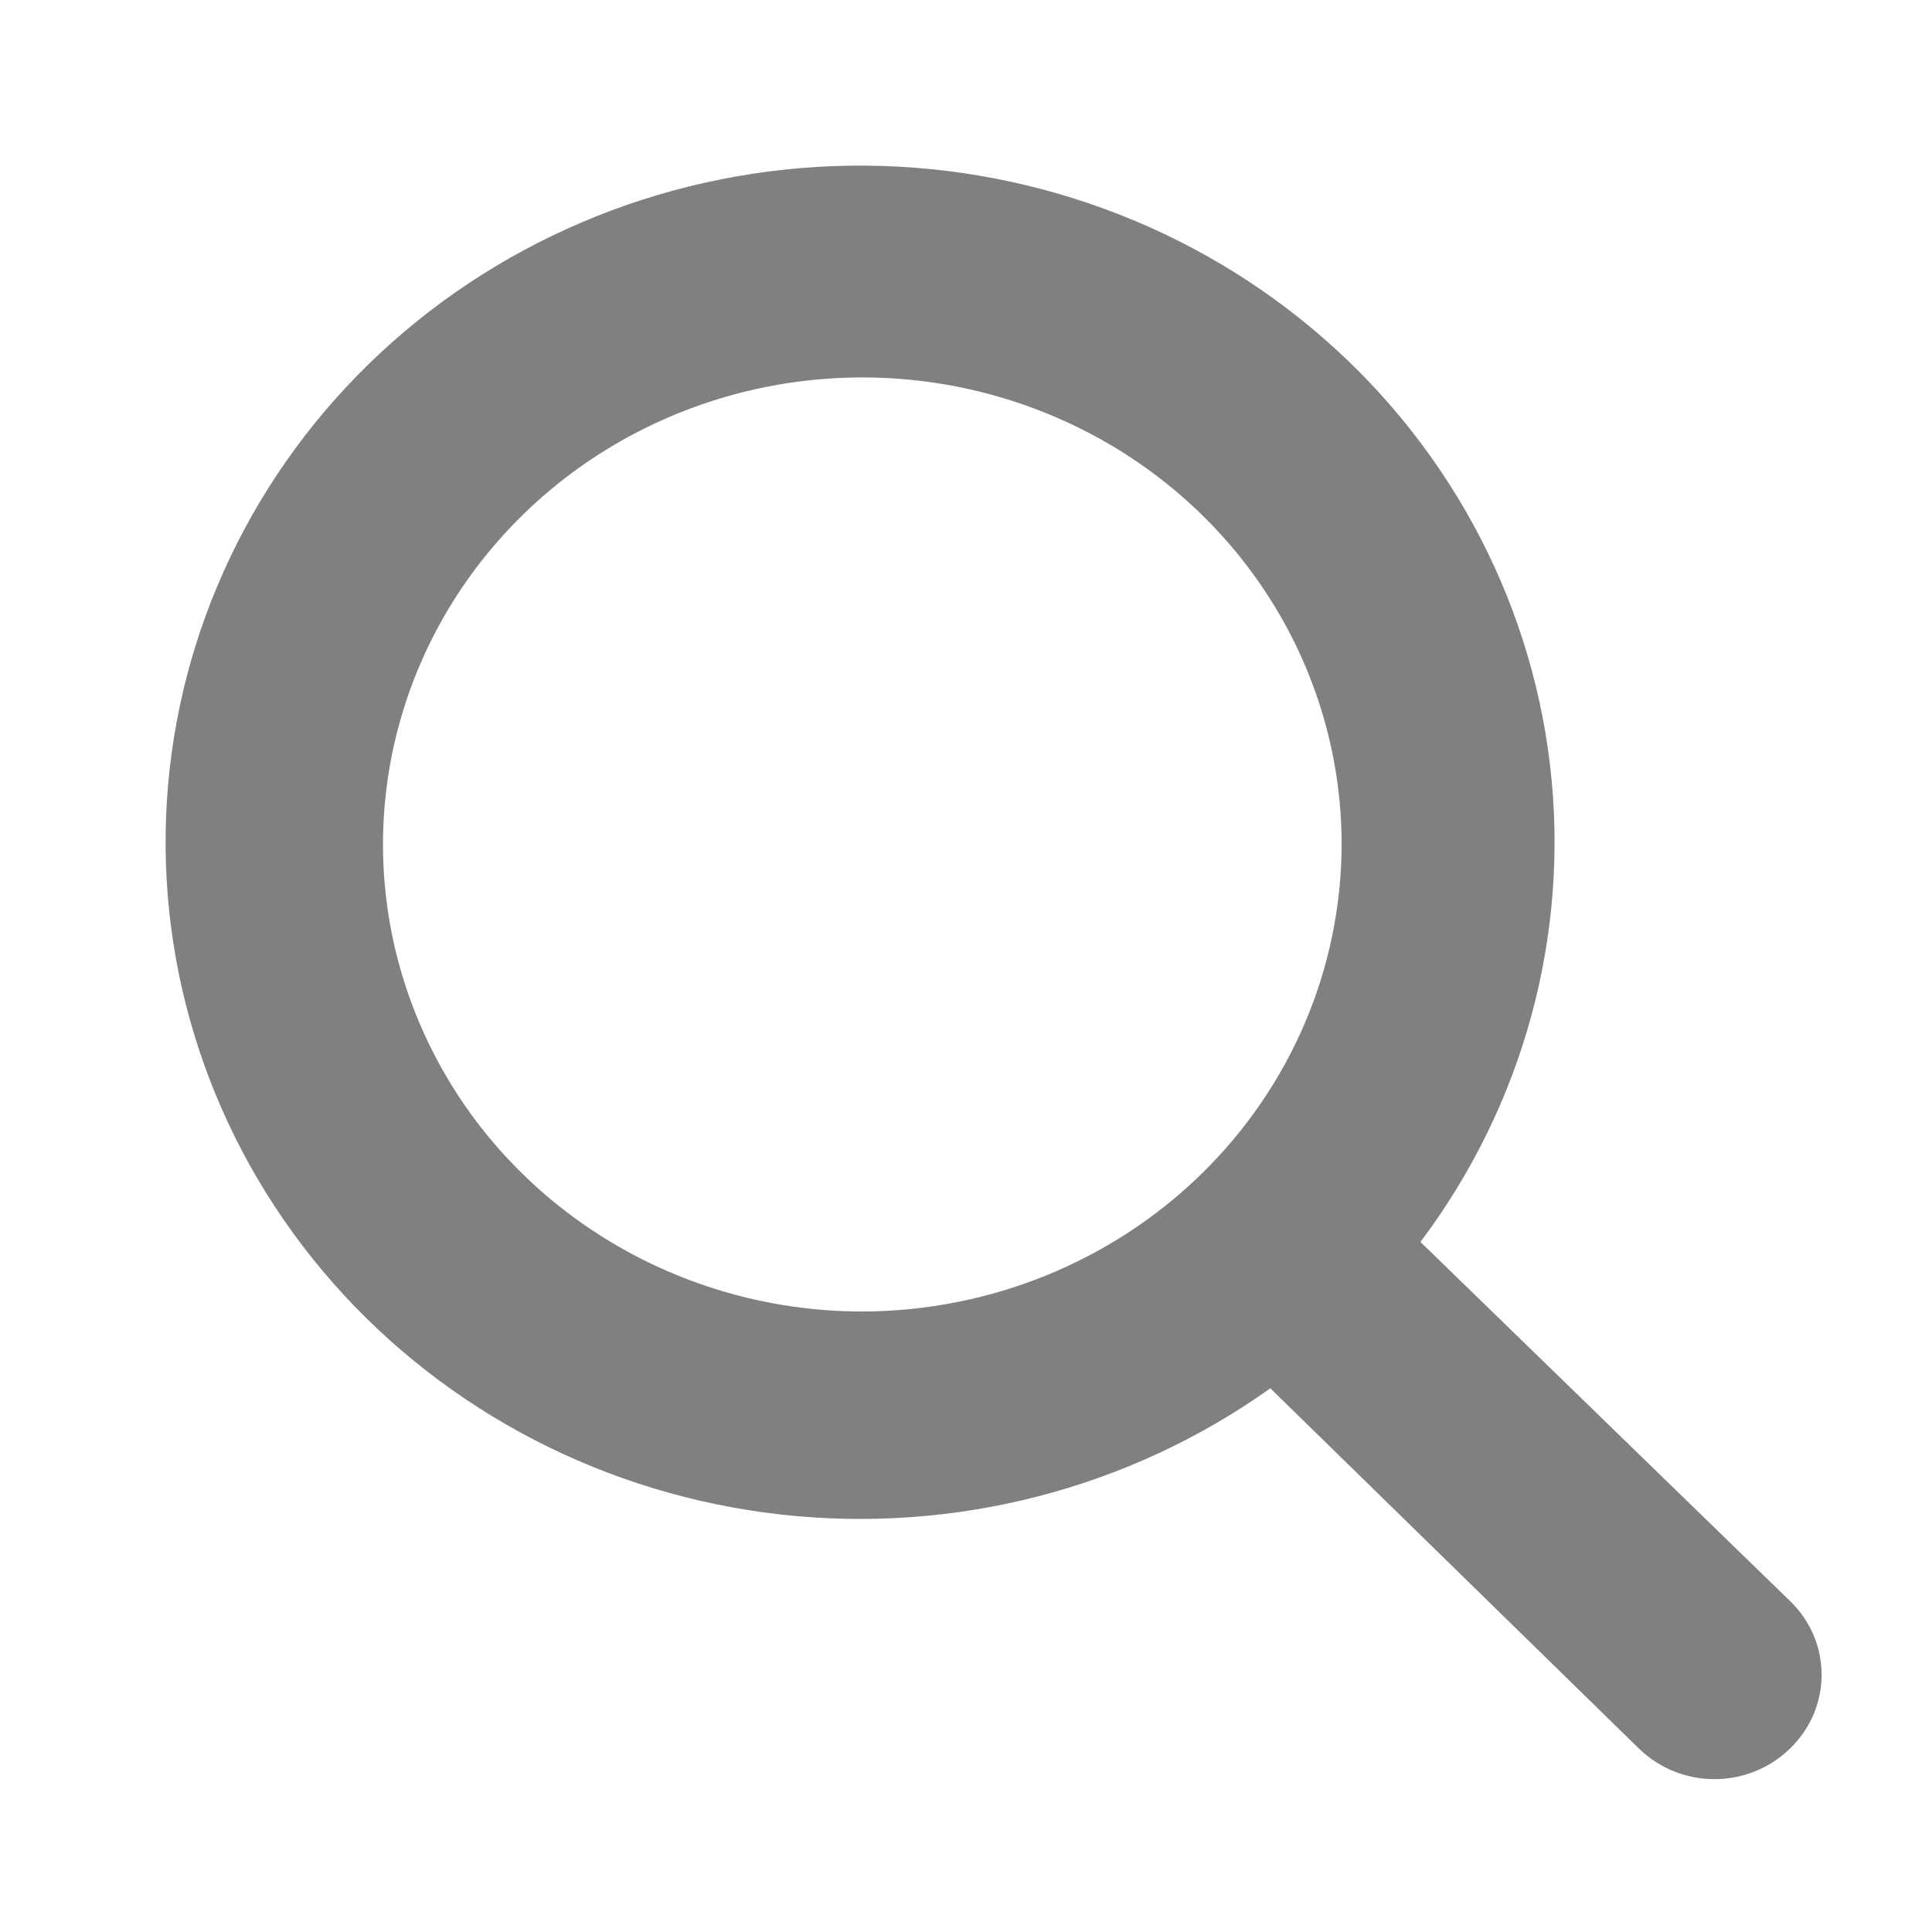
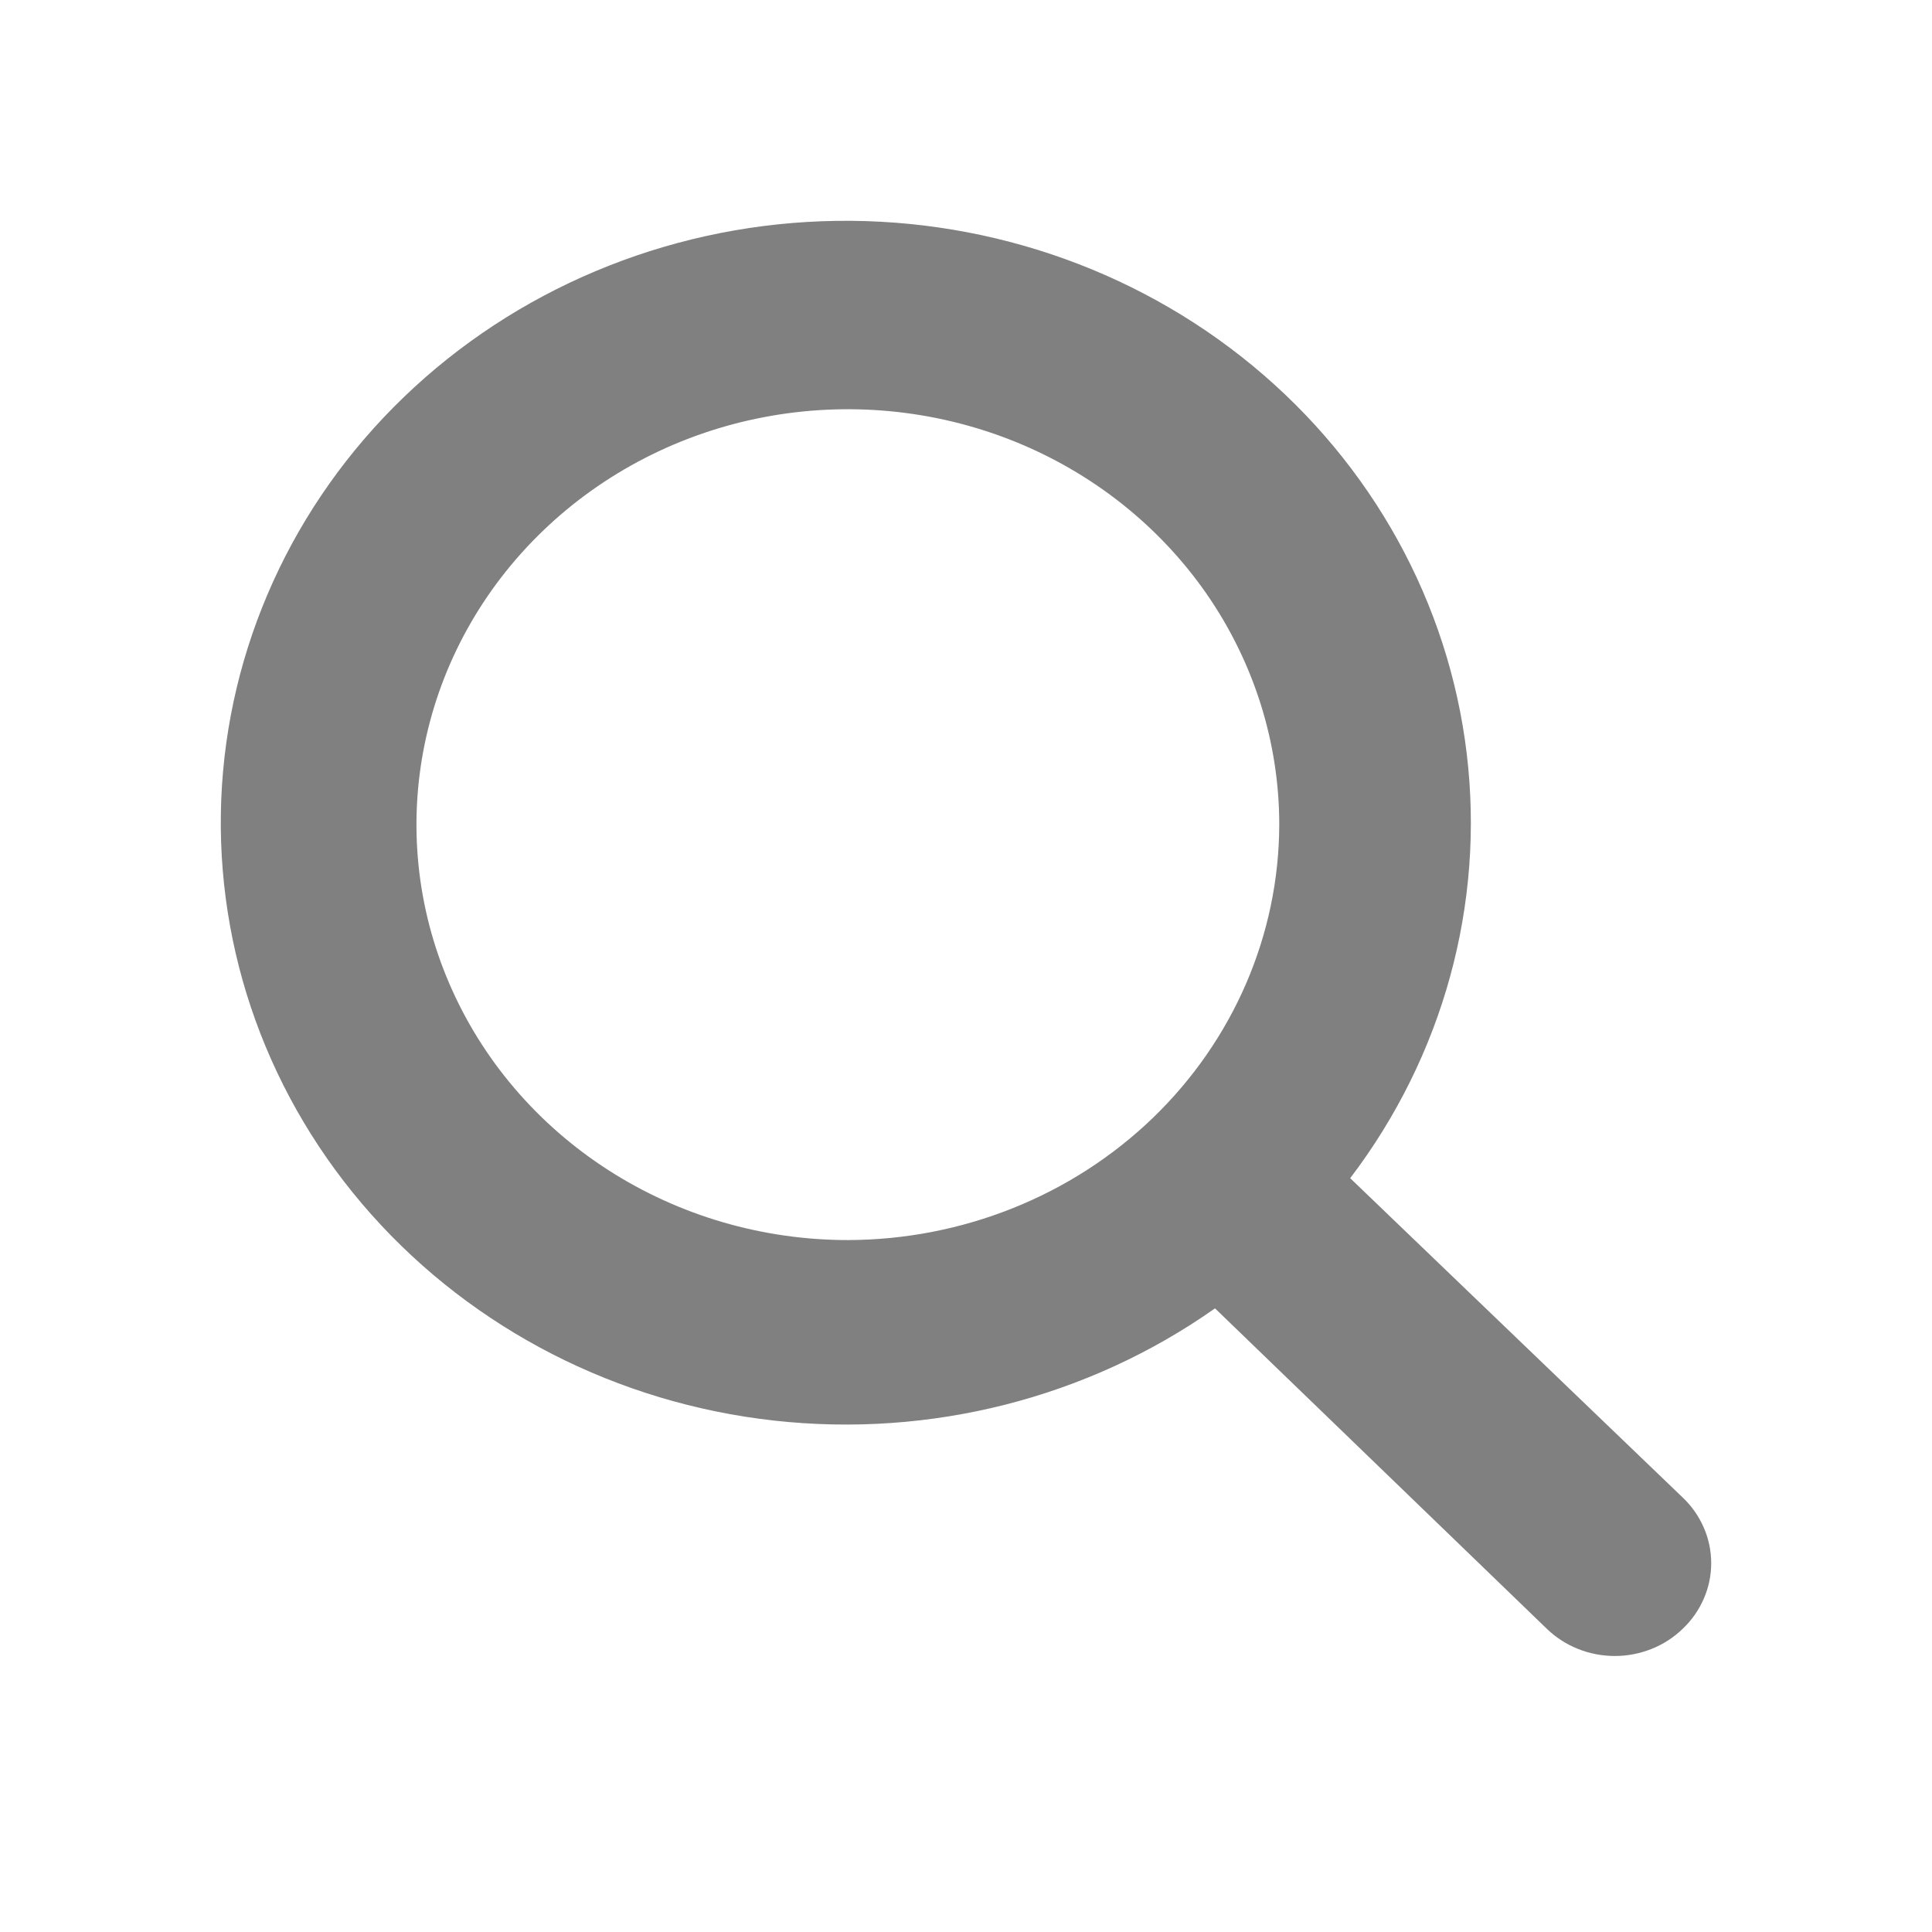
<svg xmlns="http://www.w3.org/2000/svg" width="35" height="35" viewBox="0 0 35 35" fill="none">
-   <path d="M32.429 29.005L25.733 22.499C27.606 20.007 28.443 16.918 28.079 13.85C27.715 10.782 26.176 7.961 23.769 5.951C21.363 3.941 18.266 2.891 15.098 3.009C11.931 3.128 8.926 4.407 6.685 6.59C4.444 8.774 3.131 11.702 3.009 14.788C2.888 17.875 3.966 20.892 6.029 23.237C8.092 25.582 10.987 27.081 14.136 27.436C17.285 27.791 20.455 26.975 23.013 25.15L29.689 31.675C29.869 31.851 30.082 31.991 30.317 32.086C30.552 32.182 30.804 32.231 31.059 32.231C31.314 32.231 31.566 32.182 31.801 32.086C32.036 31.991 32.25 31.851 32.429 31.675C32.61 31.5 32.754 31.292 32.852 31.063C32.95 30.834 33 30.588 33 30.34C33 30.091 32.95 29.846 32.852 29.617C32.754 29.387 32.61 29.18 32.429 29.005ZM15.622 23.759C13.905 23.759 12.226 23.263 10.798 22.333C9.37 21.404 8.257 20.082 7.6 18.536C6.942 16.99 6.77 15.289 7.105 13.648C7.441 12.007 8.268 10.499 9.482 9.316C10.696 8.132 12.244 7.327 13.928 7C15.612 6.674 17.358 6.841 18.945 7.482C20.532 8.122 21.888 9.206 22.842 10.598C23.796 11.989 24.305 13.625 24.305 15.298C24.3 17.541 23.384 19.69 21.756 21.276C20.129 22.861 17.923 23.754 15.622 23.759Z" fill="#818080" />
+   <path d="M30.486 27.131L24.46 21.344C26.145 19.128 26.899 16.38 26.571 13.651C26.244 10.922 24.858 8.413 22.692 6.625C20.526 4.837 17.739 3.903 14.889 4.008C12.038 4.113 9.334 5.251 7.316 7.194C5.299 9.136 4.118 11.74 4.008 14.485C3.899 17.23 4.869 19.914 6.726 22C8.583 24.086 11.188 25.42 14.022 25.735C16.856 26.051 19.709 25.325 22.011 23.702L28.02 29.505C28.182 29.662 28.374 29.787 28.585 29.871C28.797 29.956 29.024 30 29.253 30C29.483 30 29.709 29.956 29.921 29.871C30.133 29.787 30.325 29.662 30.486 29.505C30.649 29.35 30.778 29.165 30.866 28.961C30.955 28.757 31 28.539 31 28.318C31 28.097 30.955 27.879 30.866 27.675C30.778 27.471 30.649 27.286 30.486 27.131ZM15.36 22.465C13.814 22.465 12.303 22.023 11.018 21.196C9.733 20.369 8.731 19.194 8.14 17.819C7.548 16.444 7.393 14.931 7.695 13.471C7.996 12.011 8.741 10.67 9.834 9.618C10.927 8.565 12.319 7.848 13.835 7.558C15.351 7.268 16.922 7.417 18.351 7.986C19.779 8.556 20.999 9.521 21.858 10.758C22.716 11.996 23.175 13.451 23.175 14.939C23.17 16.934 22.345 18.845 20.881 20.256C19.416 21.666 17.431 22.46 15.36 22.465Z" fill="#818080" />
</svg>
